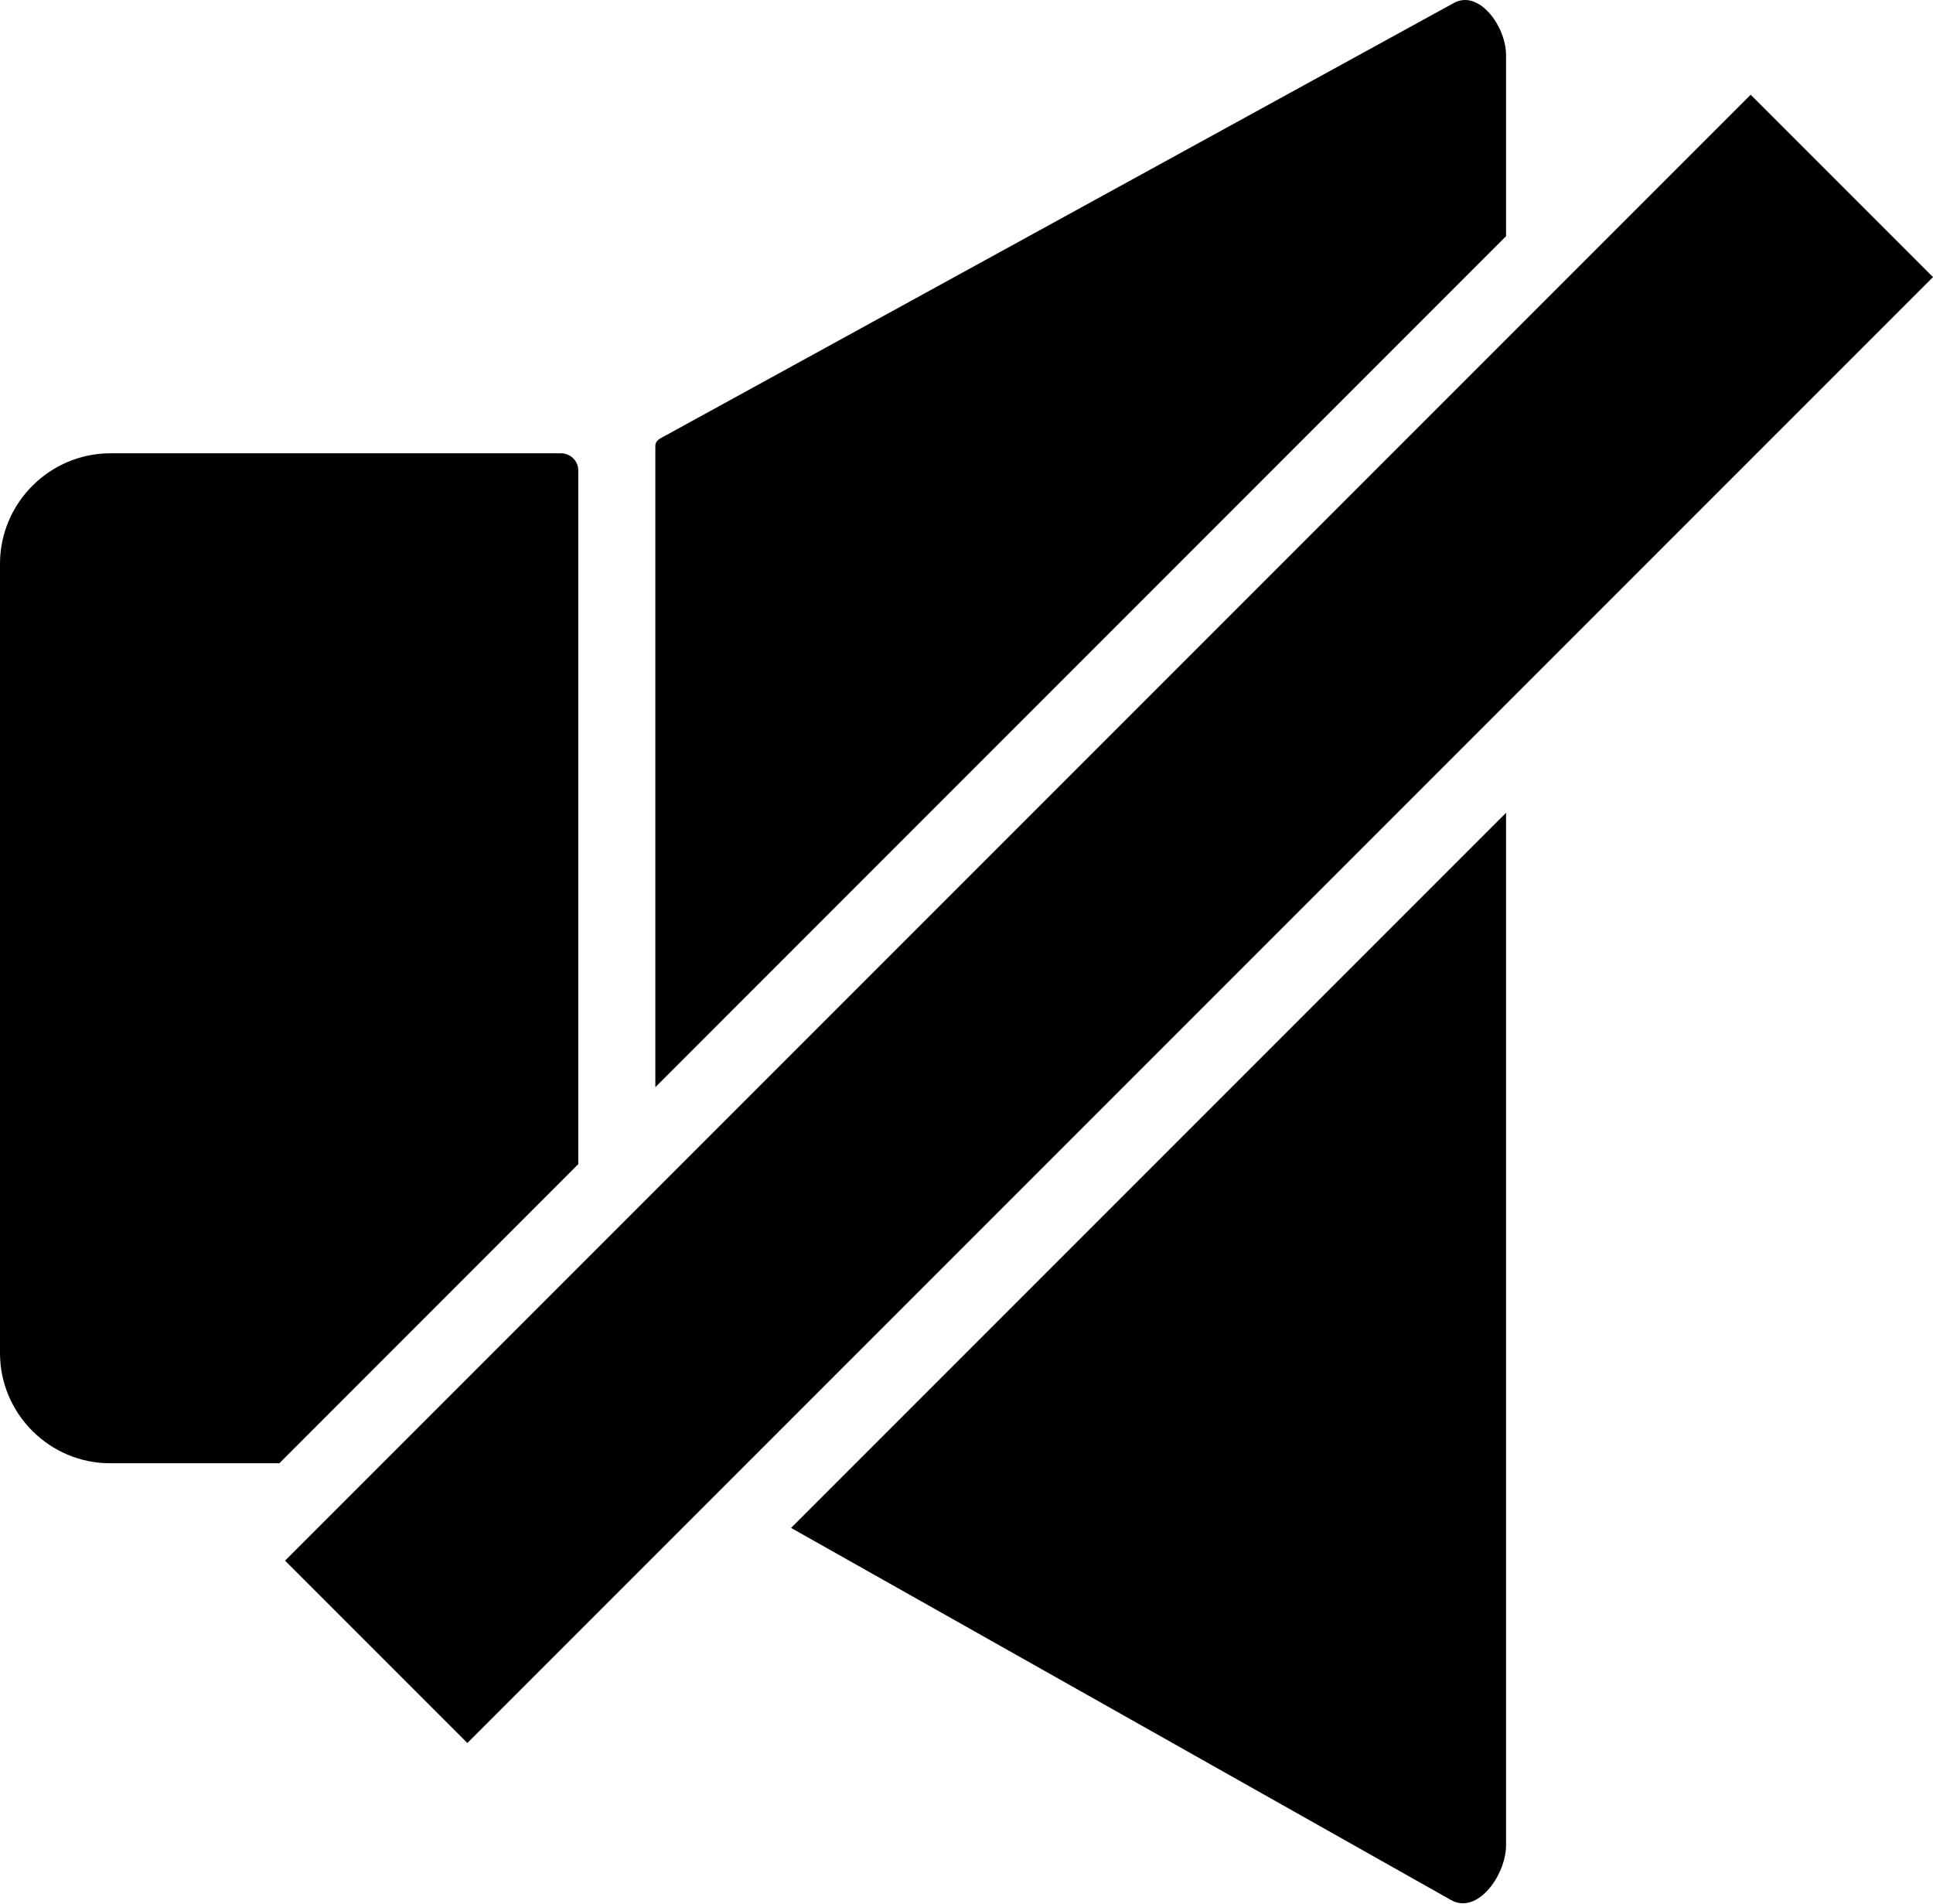
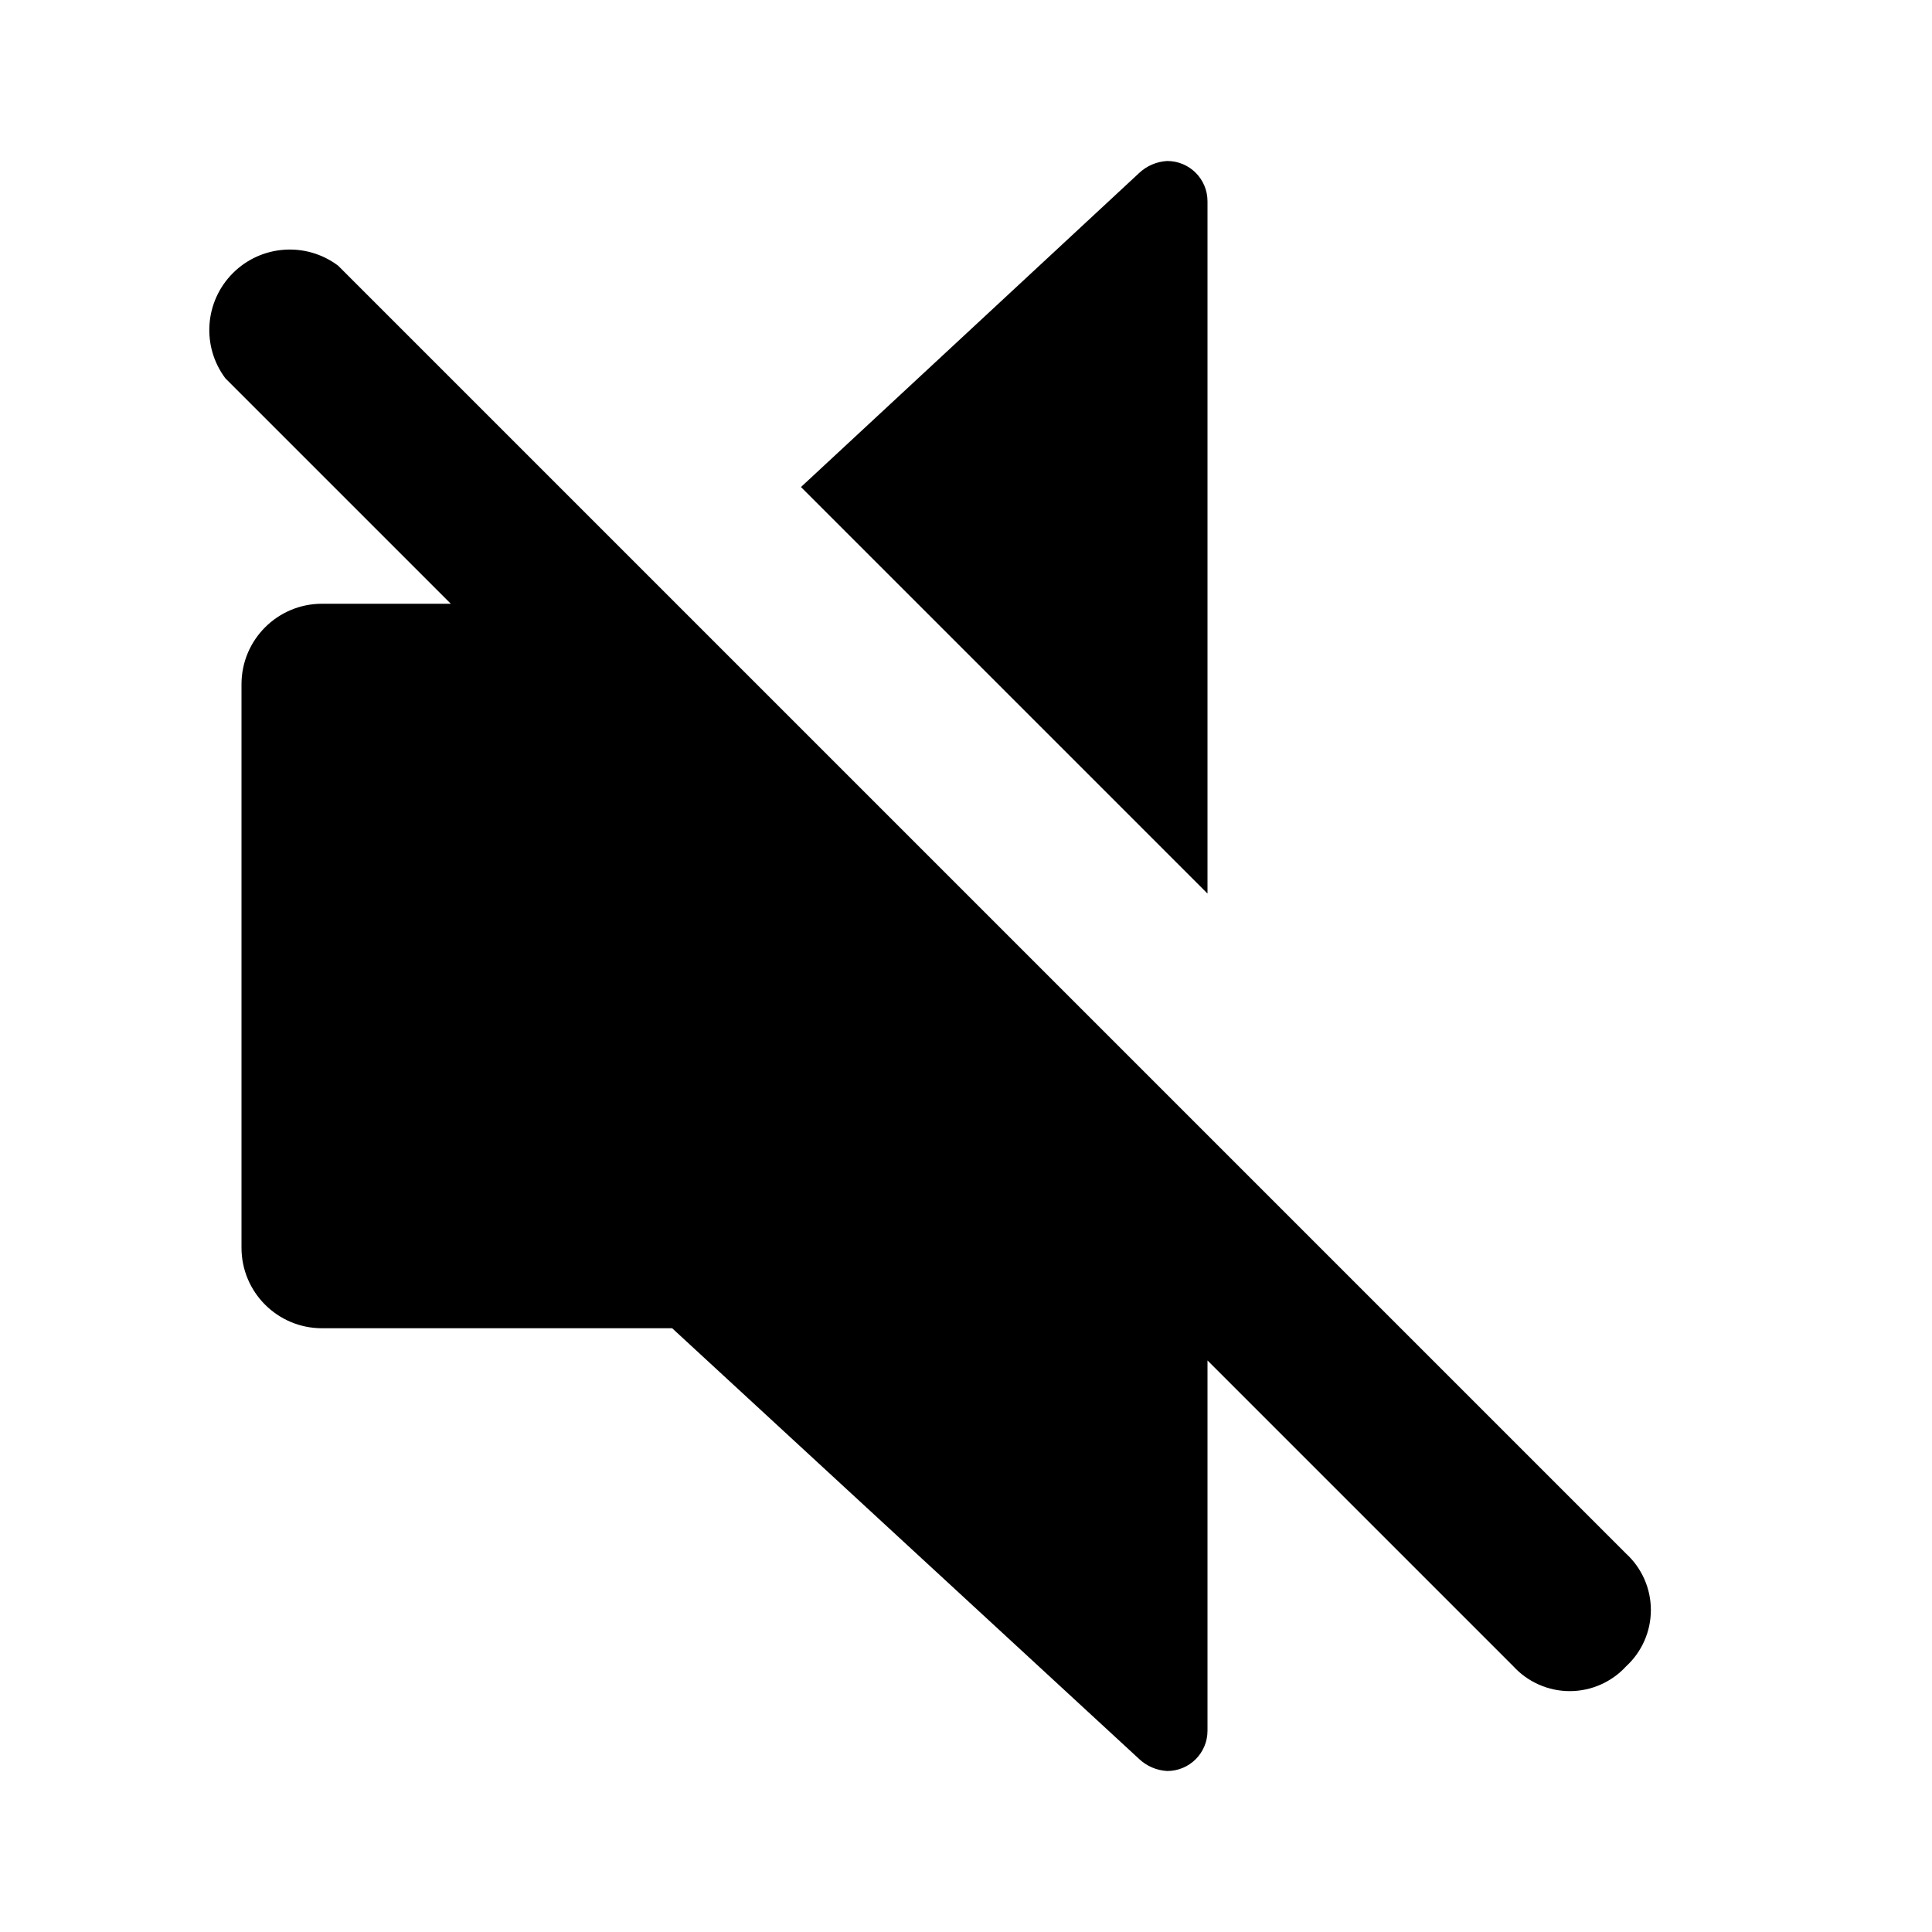
- <svg xmlns="http://www.w3.org/2000/svg" version="1.1" id="Layer_1" x="0px" y="0px" viewBox="0 0 122.88 120.97" style="enable-background:new 0 0 122.88 120.97" xml:space="preserve">
-   <style type="text/css">.st0{fill-rule:evenodd;clip-rule:evenodd;}</style>
-   <g>
-     <path class="st0" d="M7.02,28.81h28.65c0.6,0,1.09,0.49,1.09,1.09v44.09L17.76,93H7c-3.85,0-7-3.15-7-7V35.83 C0,31.97,3.16,28.81,7.02,28.81L7.02,28.81z M111.29,6.02l11.59,11.59l-93.17,93.17L18.12,99.19L111.29,6.02L111.29,6.02z M42.33,27.67c16.7-9.16,33.4-18.32,50.09-27.48c1.6-0.88,3.32,1.49,3.32,3.32v11.5L41.66,69.1V28.34 C41.66,27.97,42.01,27.85,42.33,27.67L42.33,27.67z M95.74,51.66v65.6c0,1.92-1.82,4.45-3.5,3.5L50.29,97.11L95.74,51.66 L95.74,51.66z" />
+ <svg xmlns="http://www.w3.org/2000/svg" viewBox="0 0 48 48">
+   <g id="Layer_2" data-name="Layer 2">
+     <g id="invisible_box" data-name="invisible box">
+       <rect width="48" height="48" fill="none" />
+     </g>
+     <g id="icons_Q2" data-name="icons Q2">
+       <g>
+         <path d="M30,22.2V5a1,1,0,0,0-1-1,1.1,1.1,0,0,0-.7.3l-8.4,7.8Z" />
+         <path d="M40.4,38.6l-32-32A2,2,0,0,0,5.6,9.4L11.2,15H8a2,2,0,0,0-2,2V31a2,2,0,0,0,2,2h8.7L28.3,43.7a1.1,1.1,0,0,0,.7.3,1,1,0,0,0,1-1V33.8l7.6,7.6a1.9,1.9,0,0,0,2.8,0A1.9,1.9,0,0,0,40.4,38.6Z" />
+       </g>
+     </g>
  </g>
</svg>
